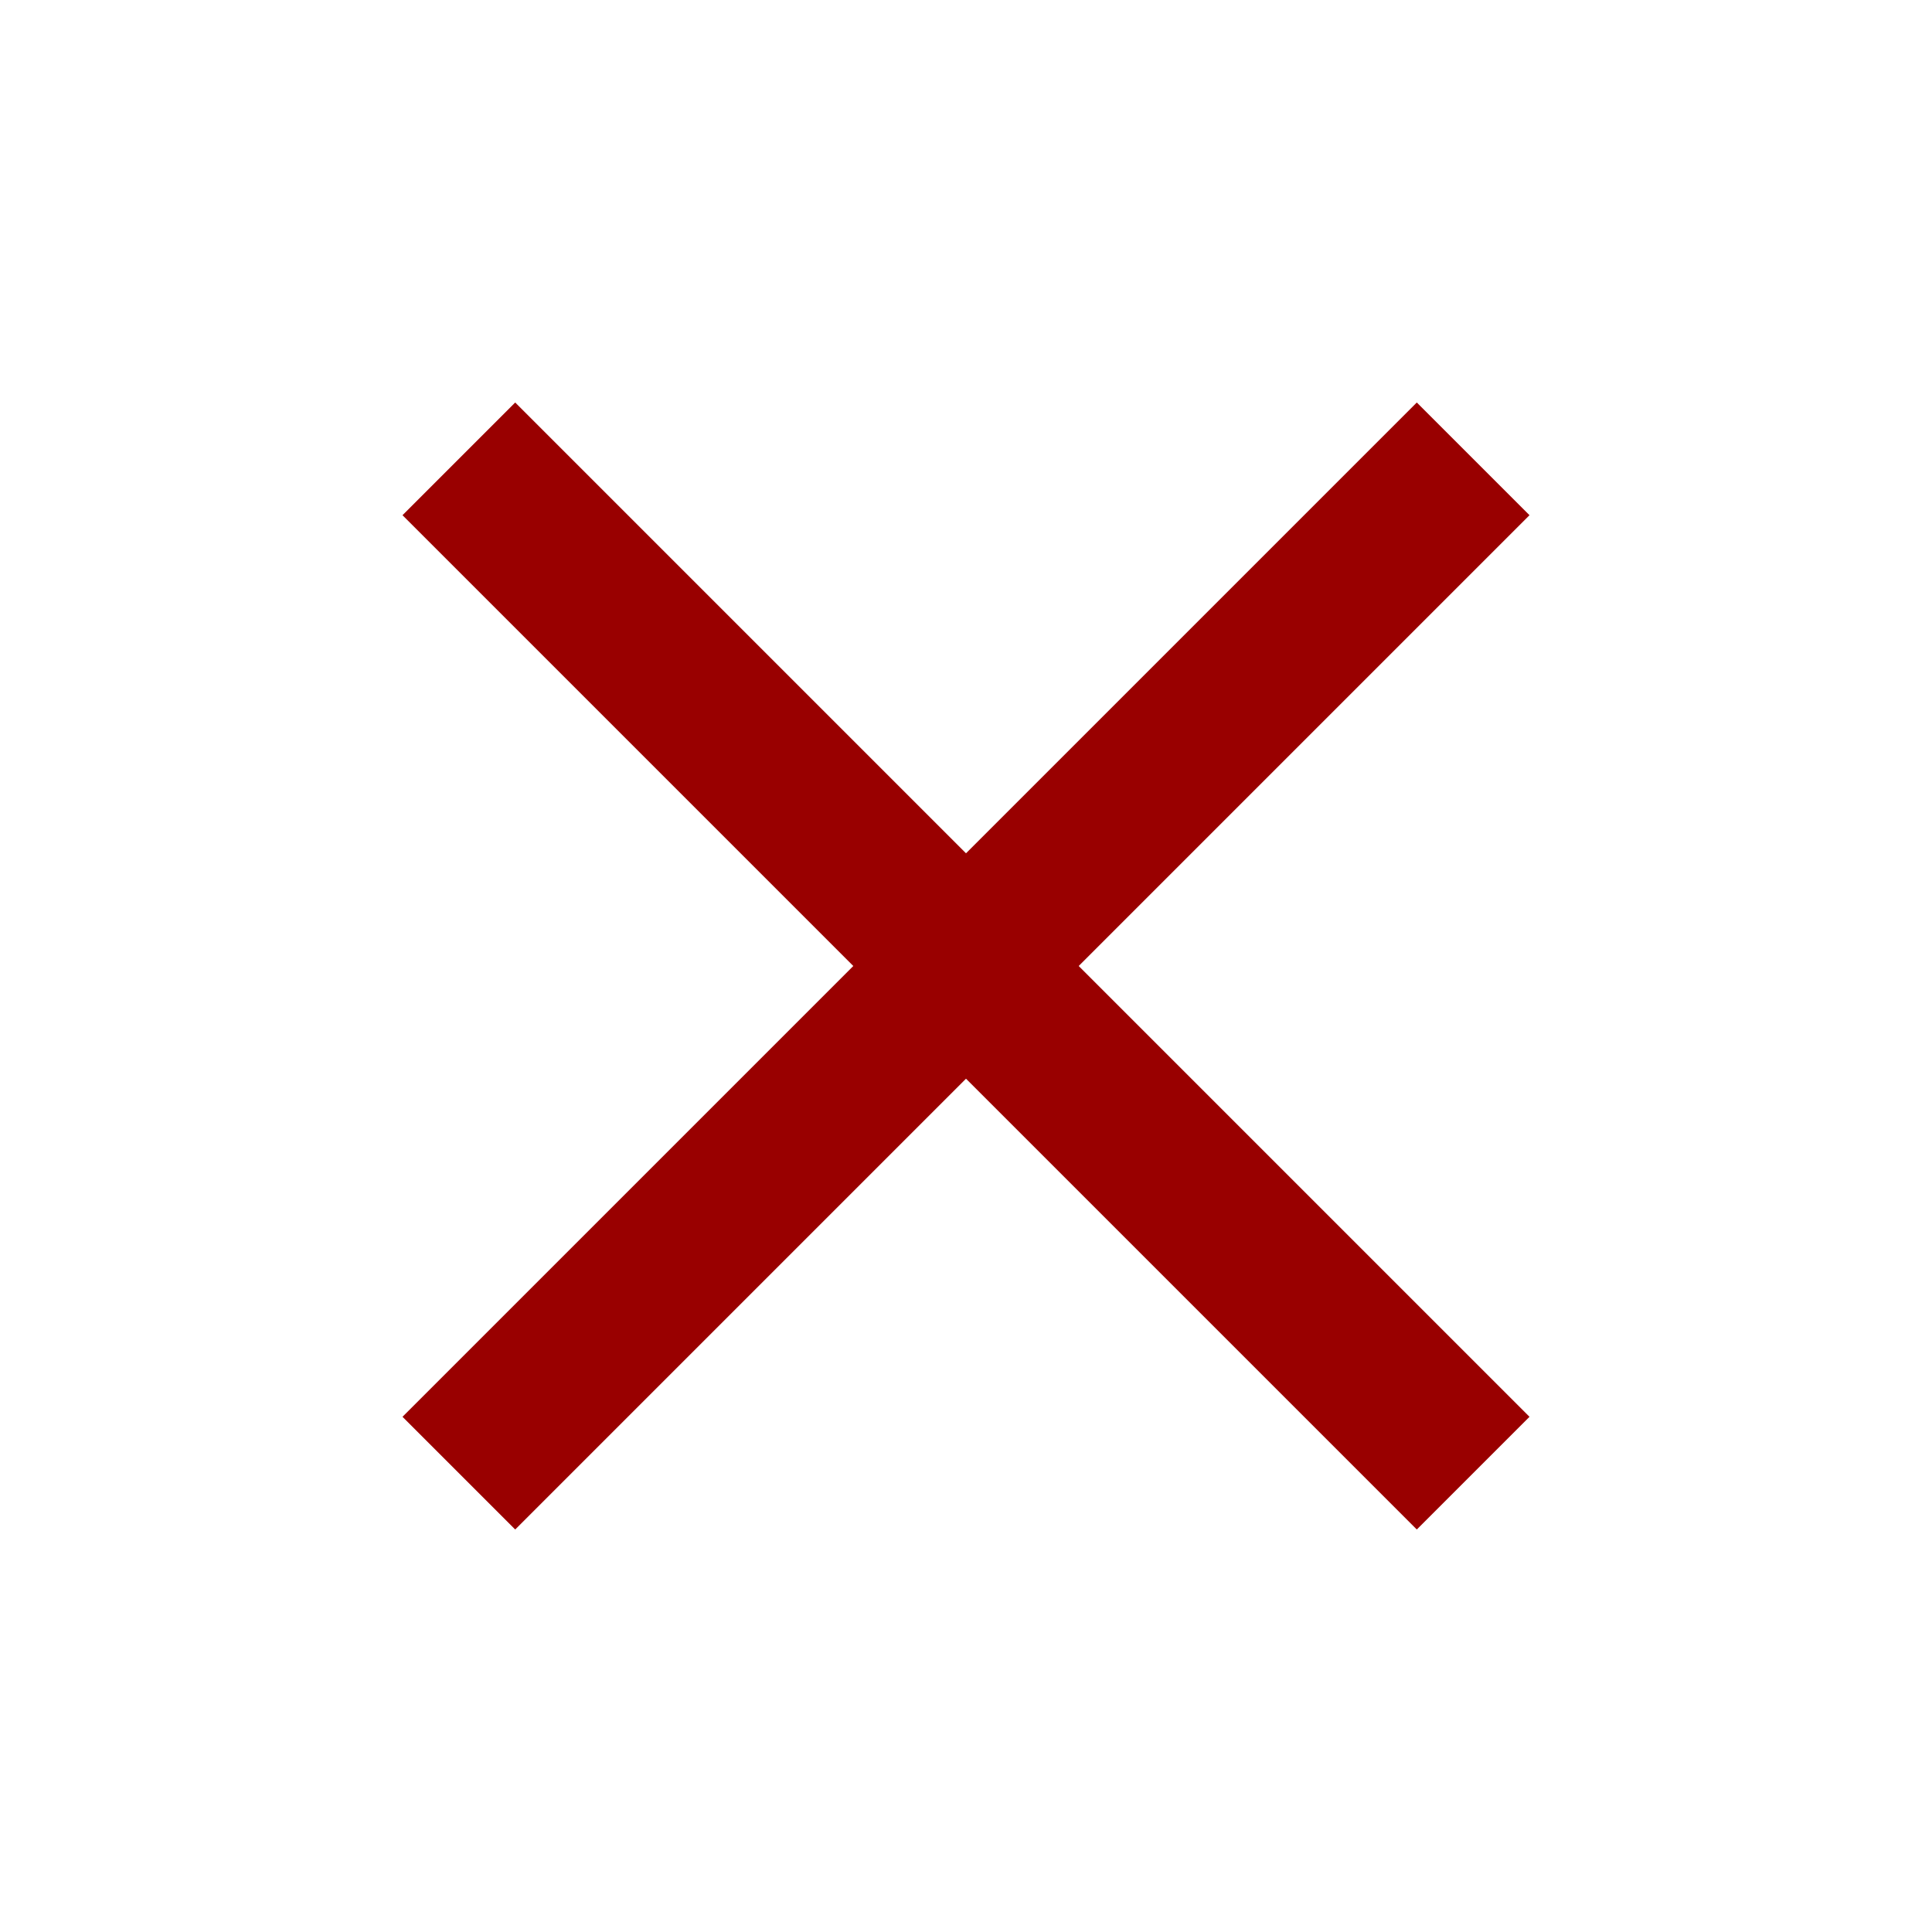
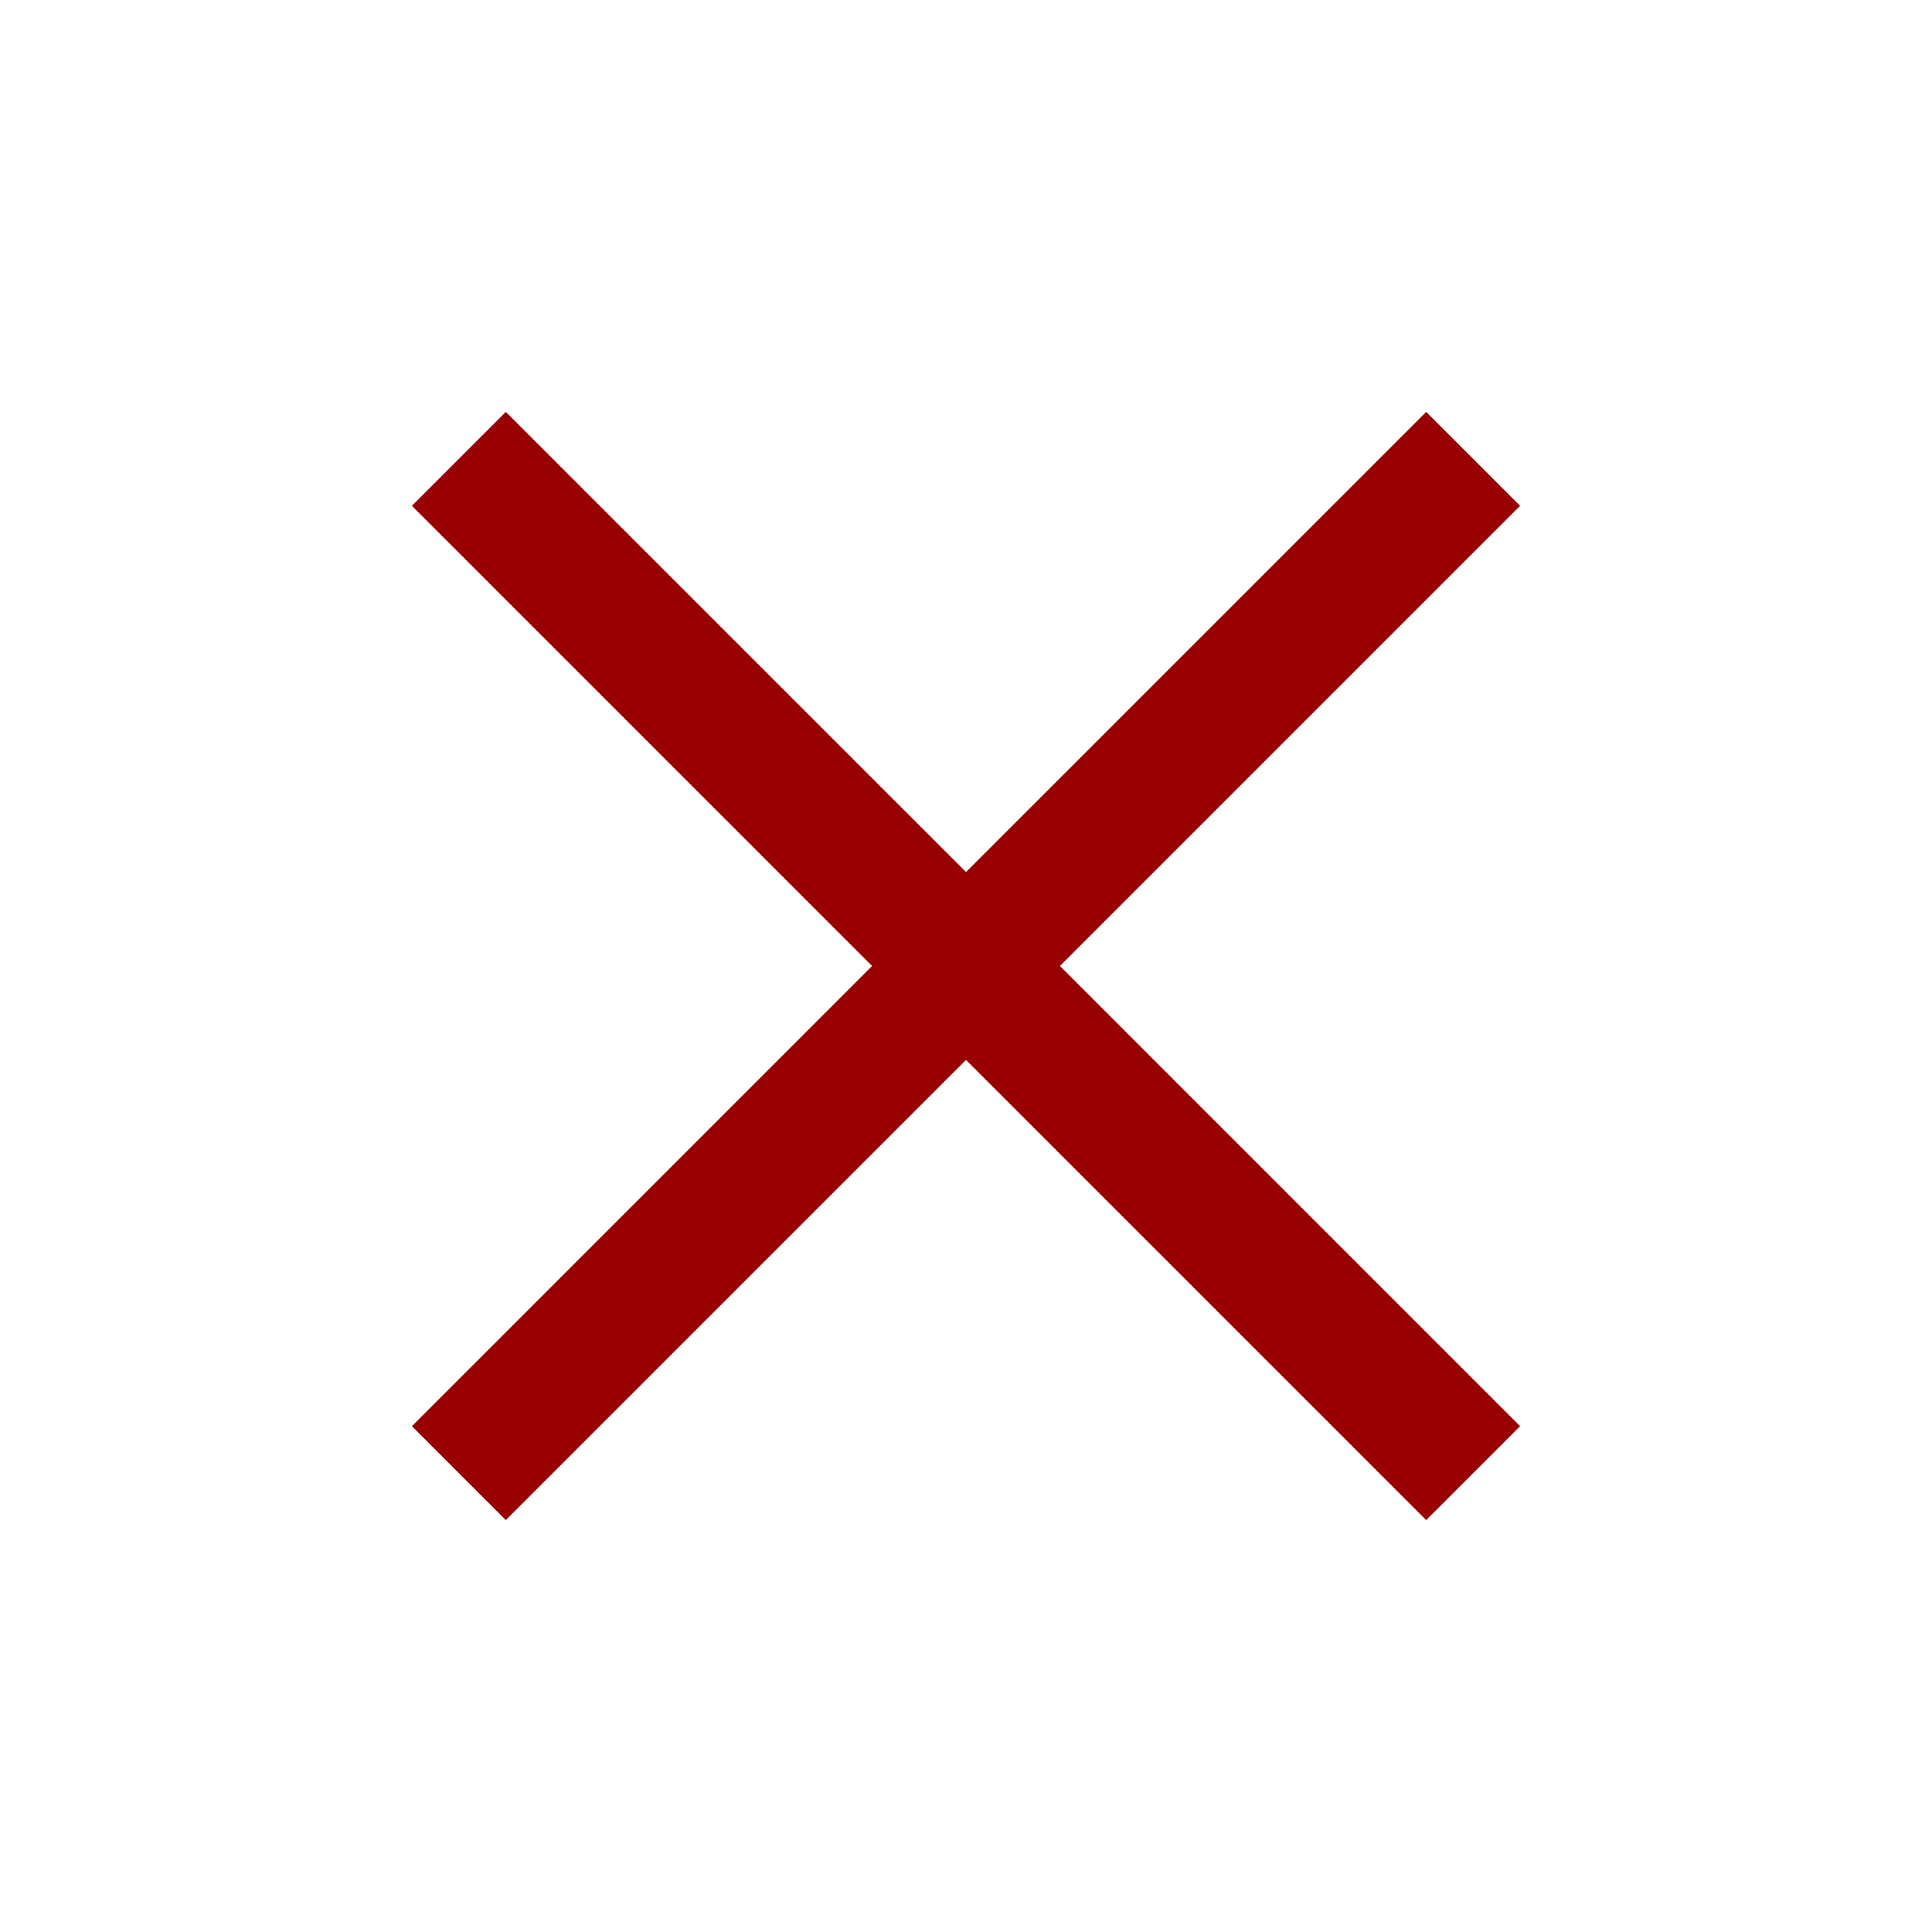
- <svg xmlns="http://www.w3.org/2000/svg" height="24px" viewBox="0 -960 960 960" width="24px" fill="#990000">
-   <path d="m256-200-56-56 224-224-224-224 56-56 224 224 224-224 56 56-224 224 224 224-56 56-224-224-224 224Z" />
+ <svg xmlns="http://www.w3.org/2000/svg" height="40px" viewBox="0 -960 960 960" width="40px" fill="#990000">
+   <path d="m251.33-204.67-46.66-46.66L433.33-480 204.67-708.67l46.66-46.66L480-526.67l228.67-228.66 46.66 46.66L526.67-480l228.66 228.67-46.66 46.66L480-433.33 251.33-204.67Z" />
</svg>
